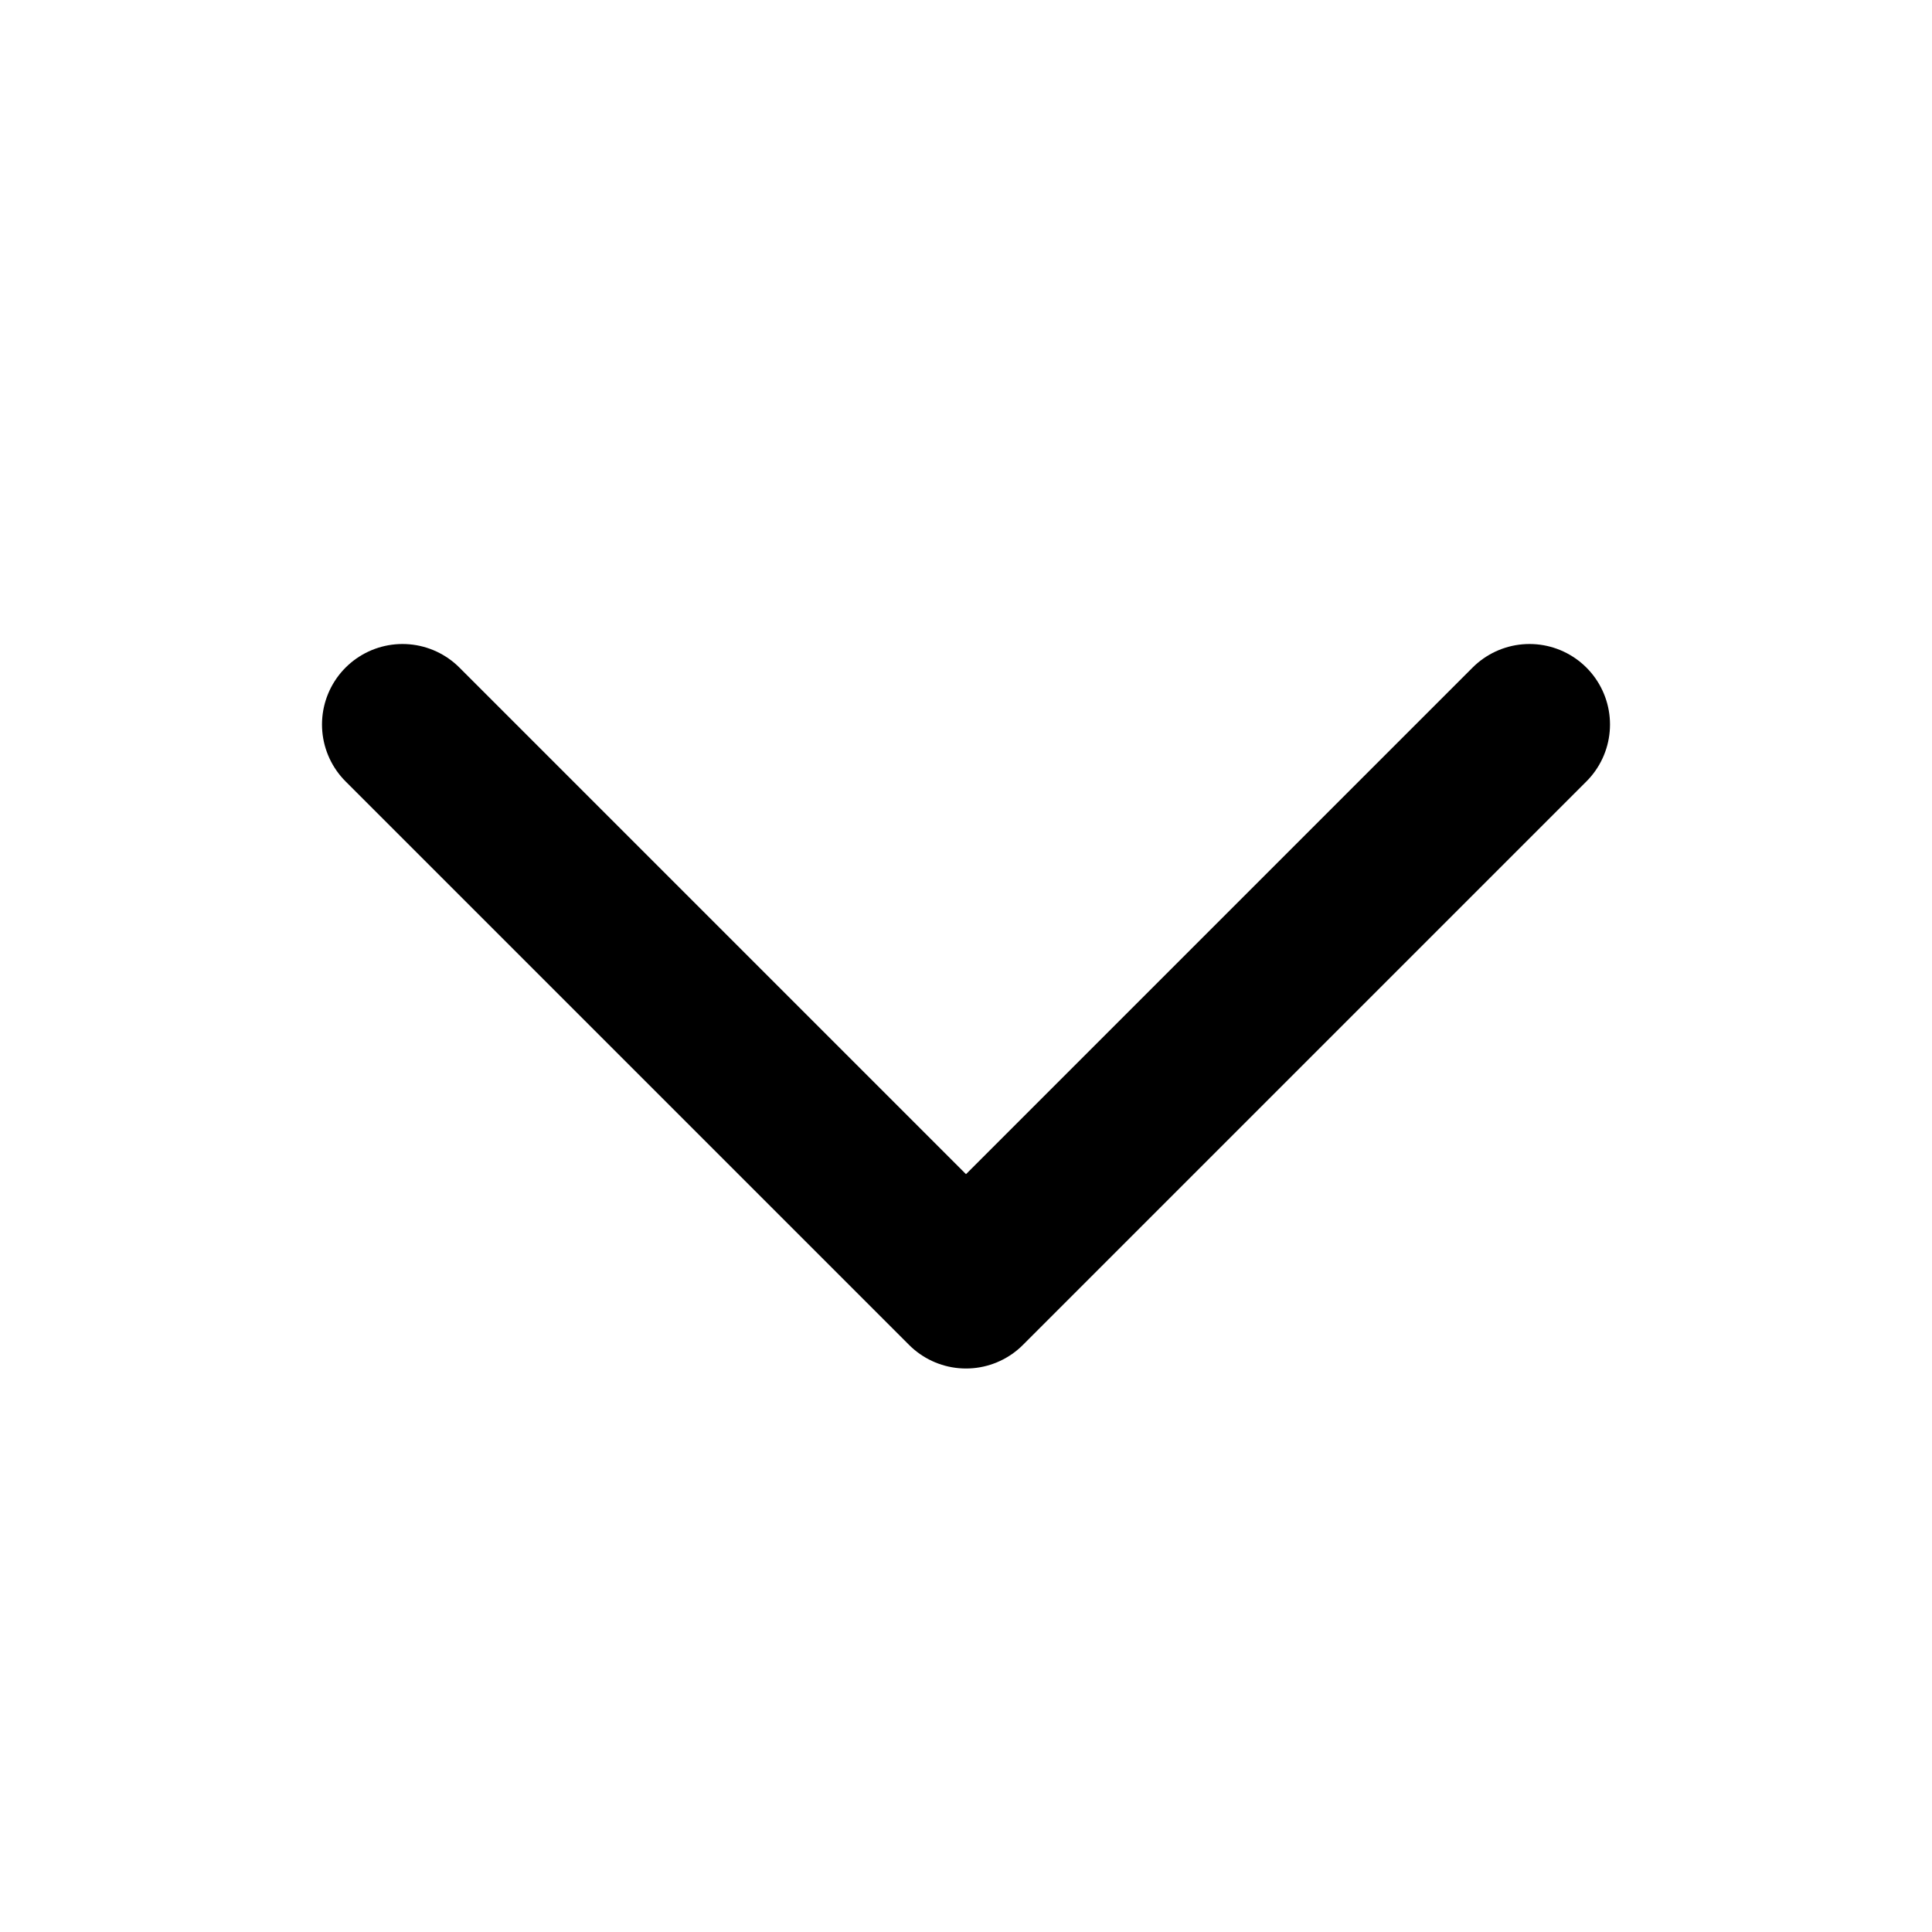
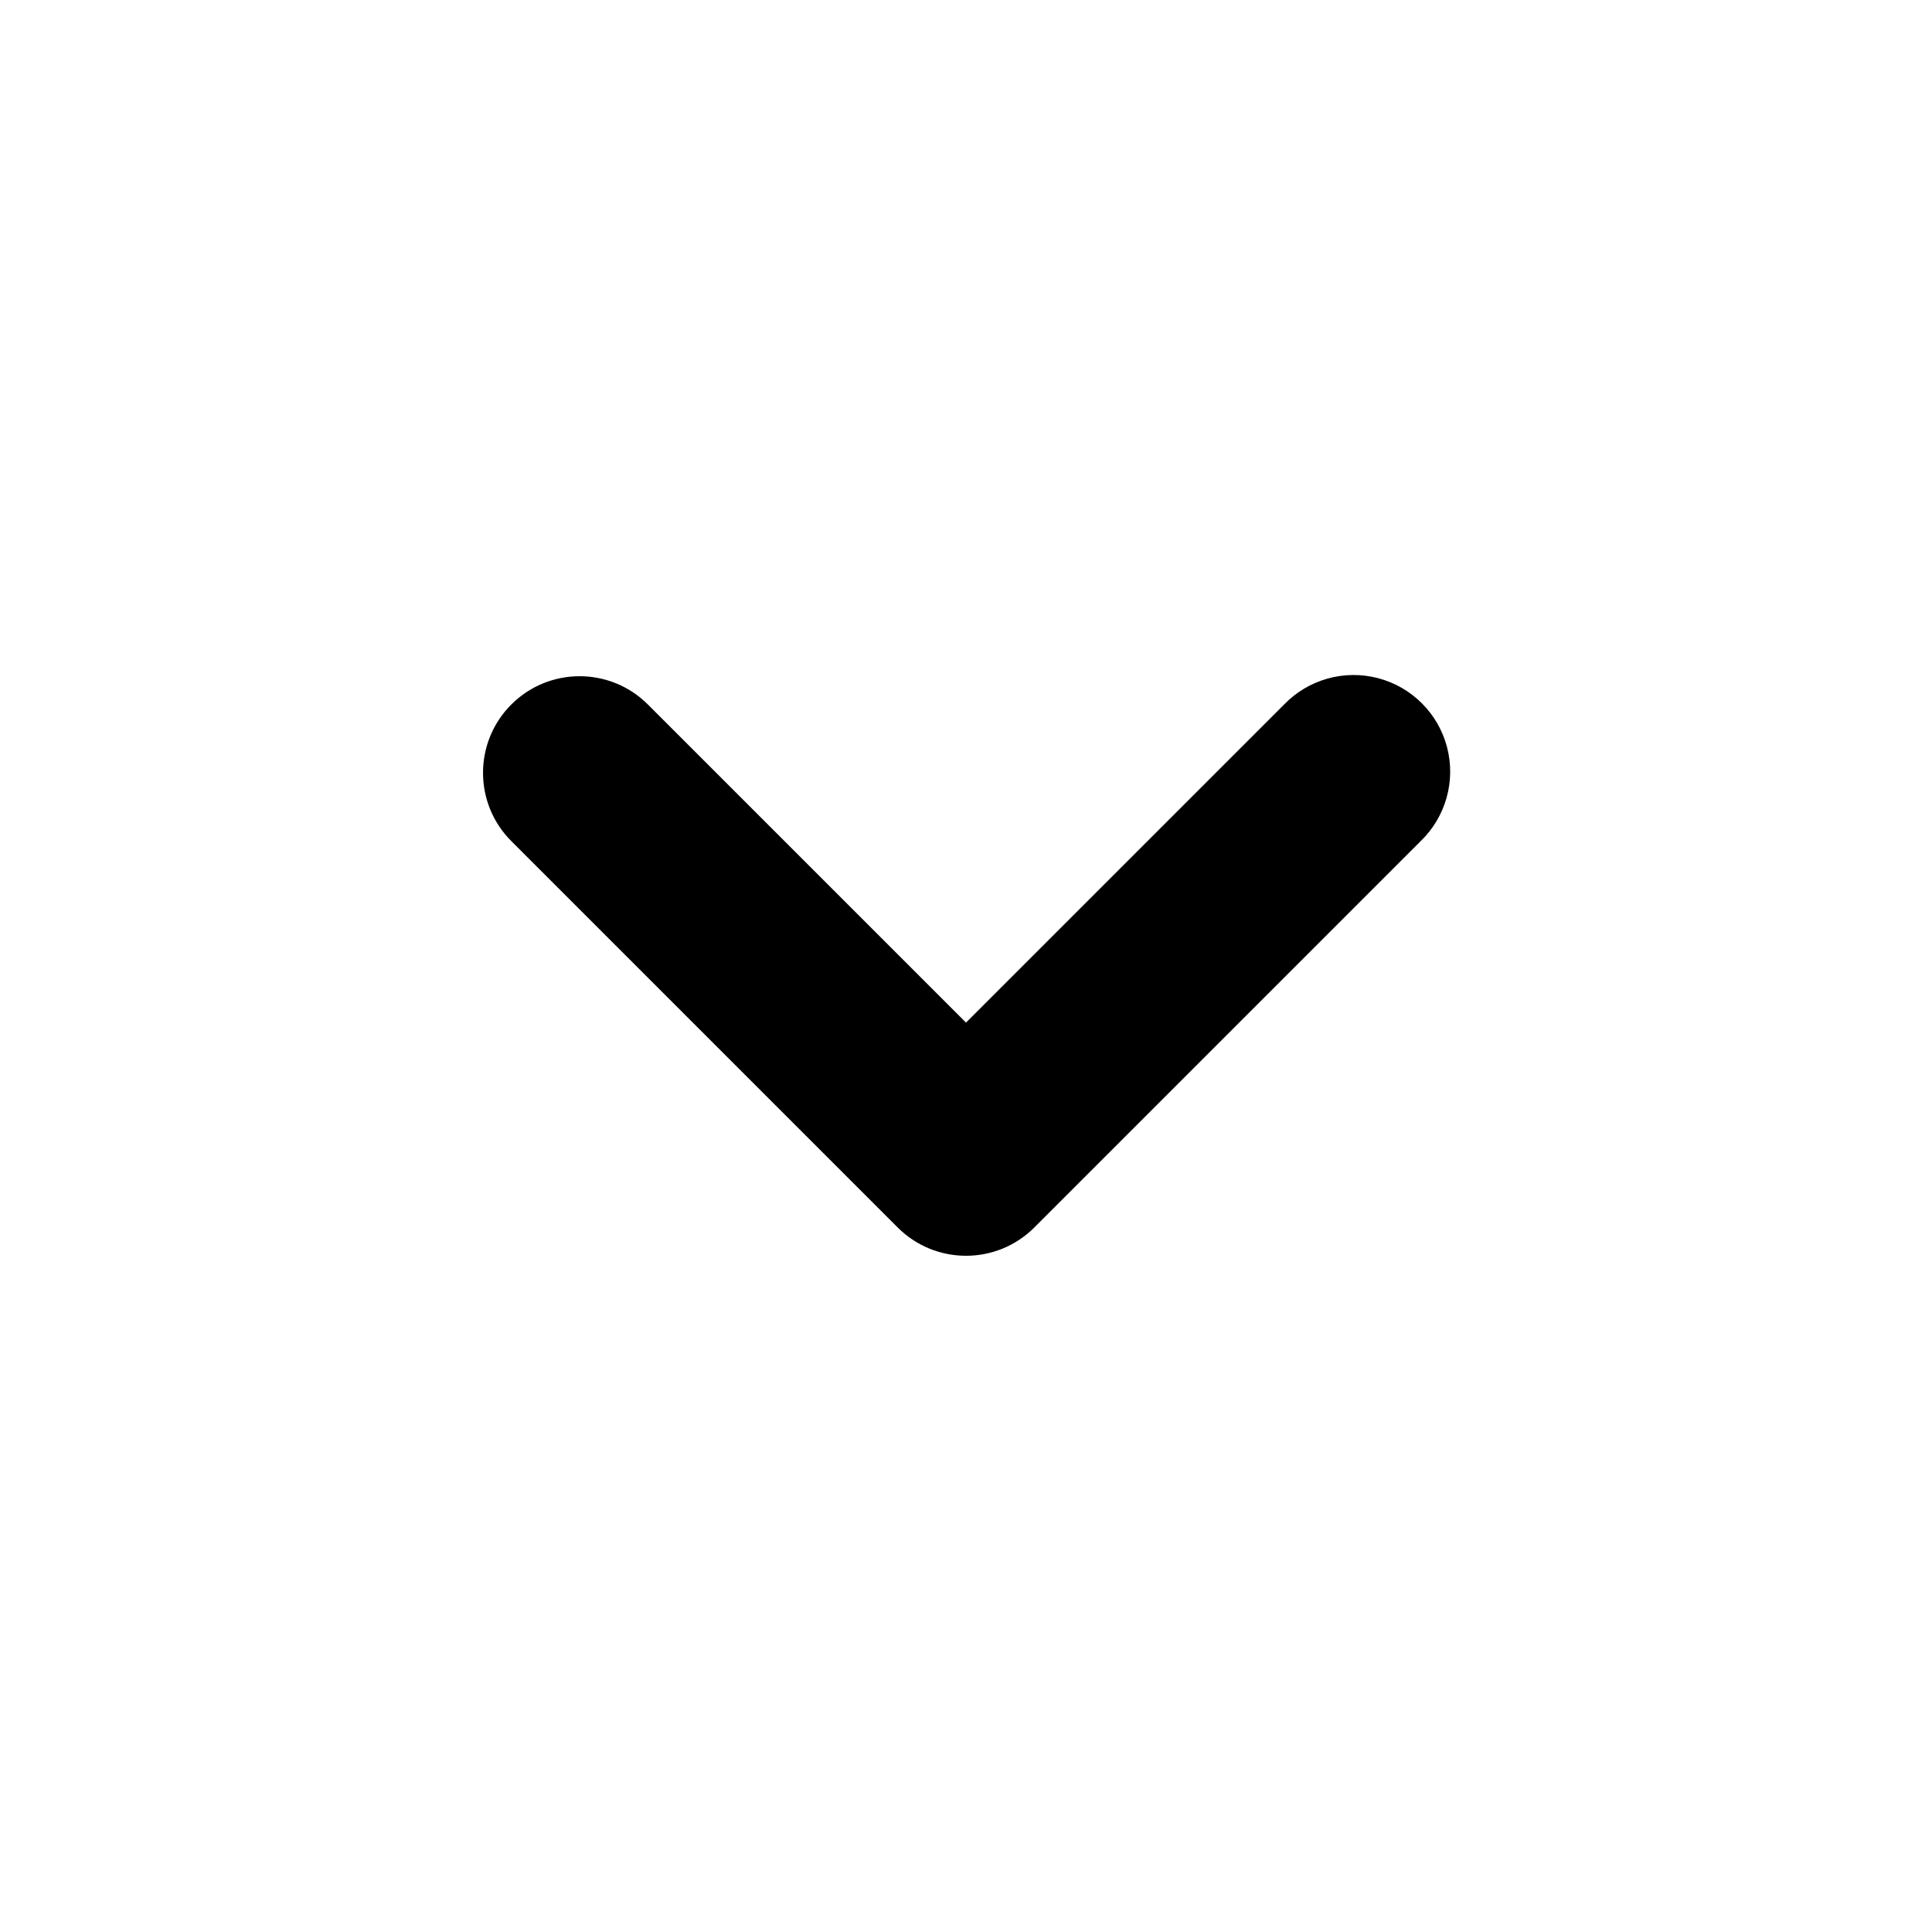
- <svg xmlns="http://www.w3.org/2000/svg" class="h-6 w-6" fill="none" viewBox="0 0 24 24" stroke="currentColor">
-   <path stroke-linecap="round" stroke-linejoin="round" stroke-width="2" d="M19 9l-7 7-7-7" />
+ <svg xmlns="http://www.w3.org/2000/svg" class="h-5 w-5" viewBox="0 0 20 20" fill="currentColor">
+   <path fill-rule="evenodd" d="M5.293 7.293a1 1 0 011.414 0L10 10.586l3.293-3.293a1 1 0 111.414 1.414l-4 4a1 1 0 01-1.414 0l-4-4a1 1 0 010-1.414z" clip-rule="evenodd" />
</svg>
